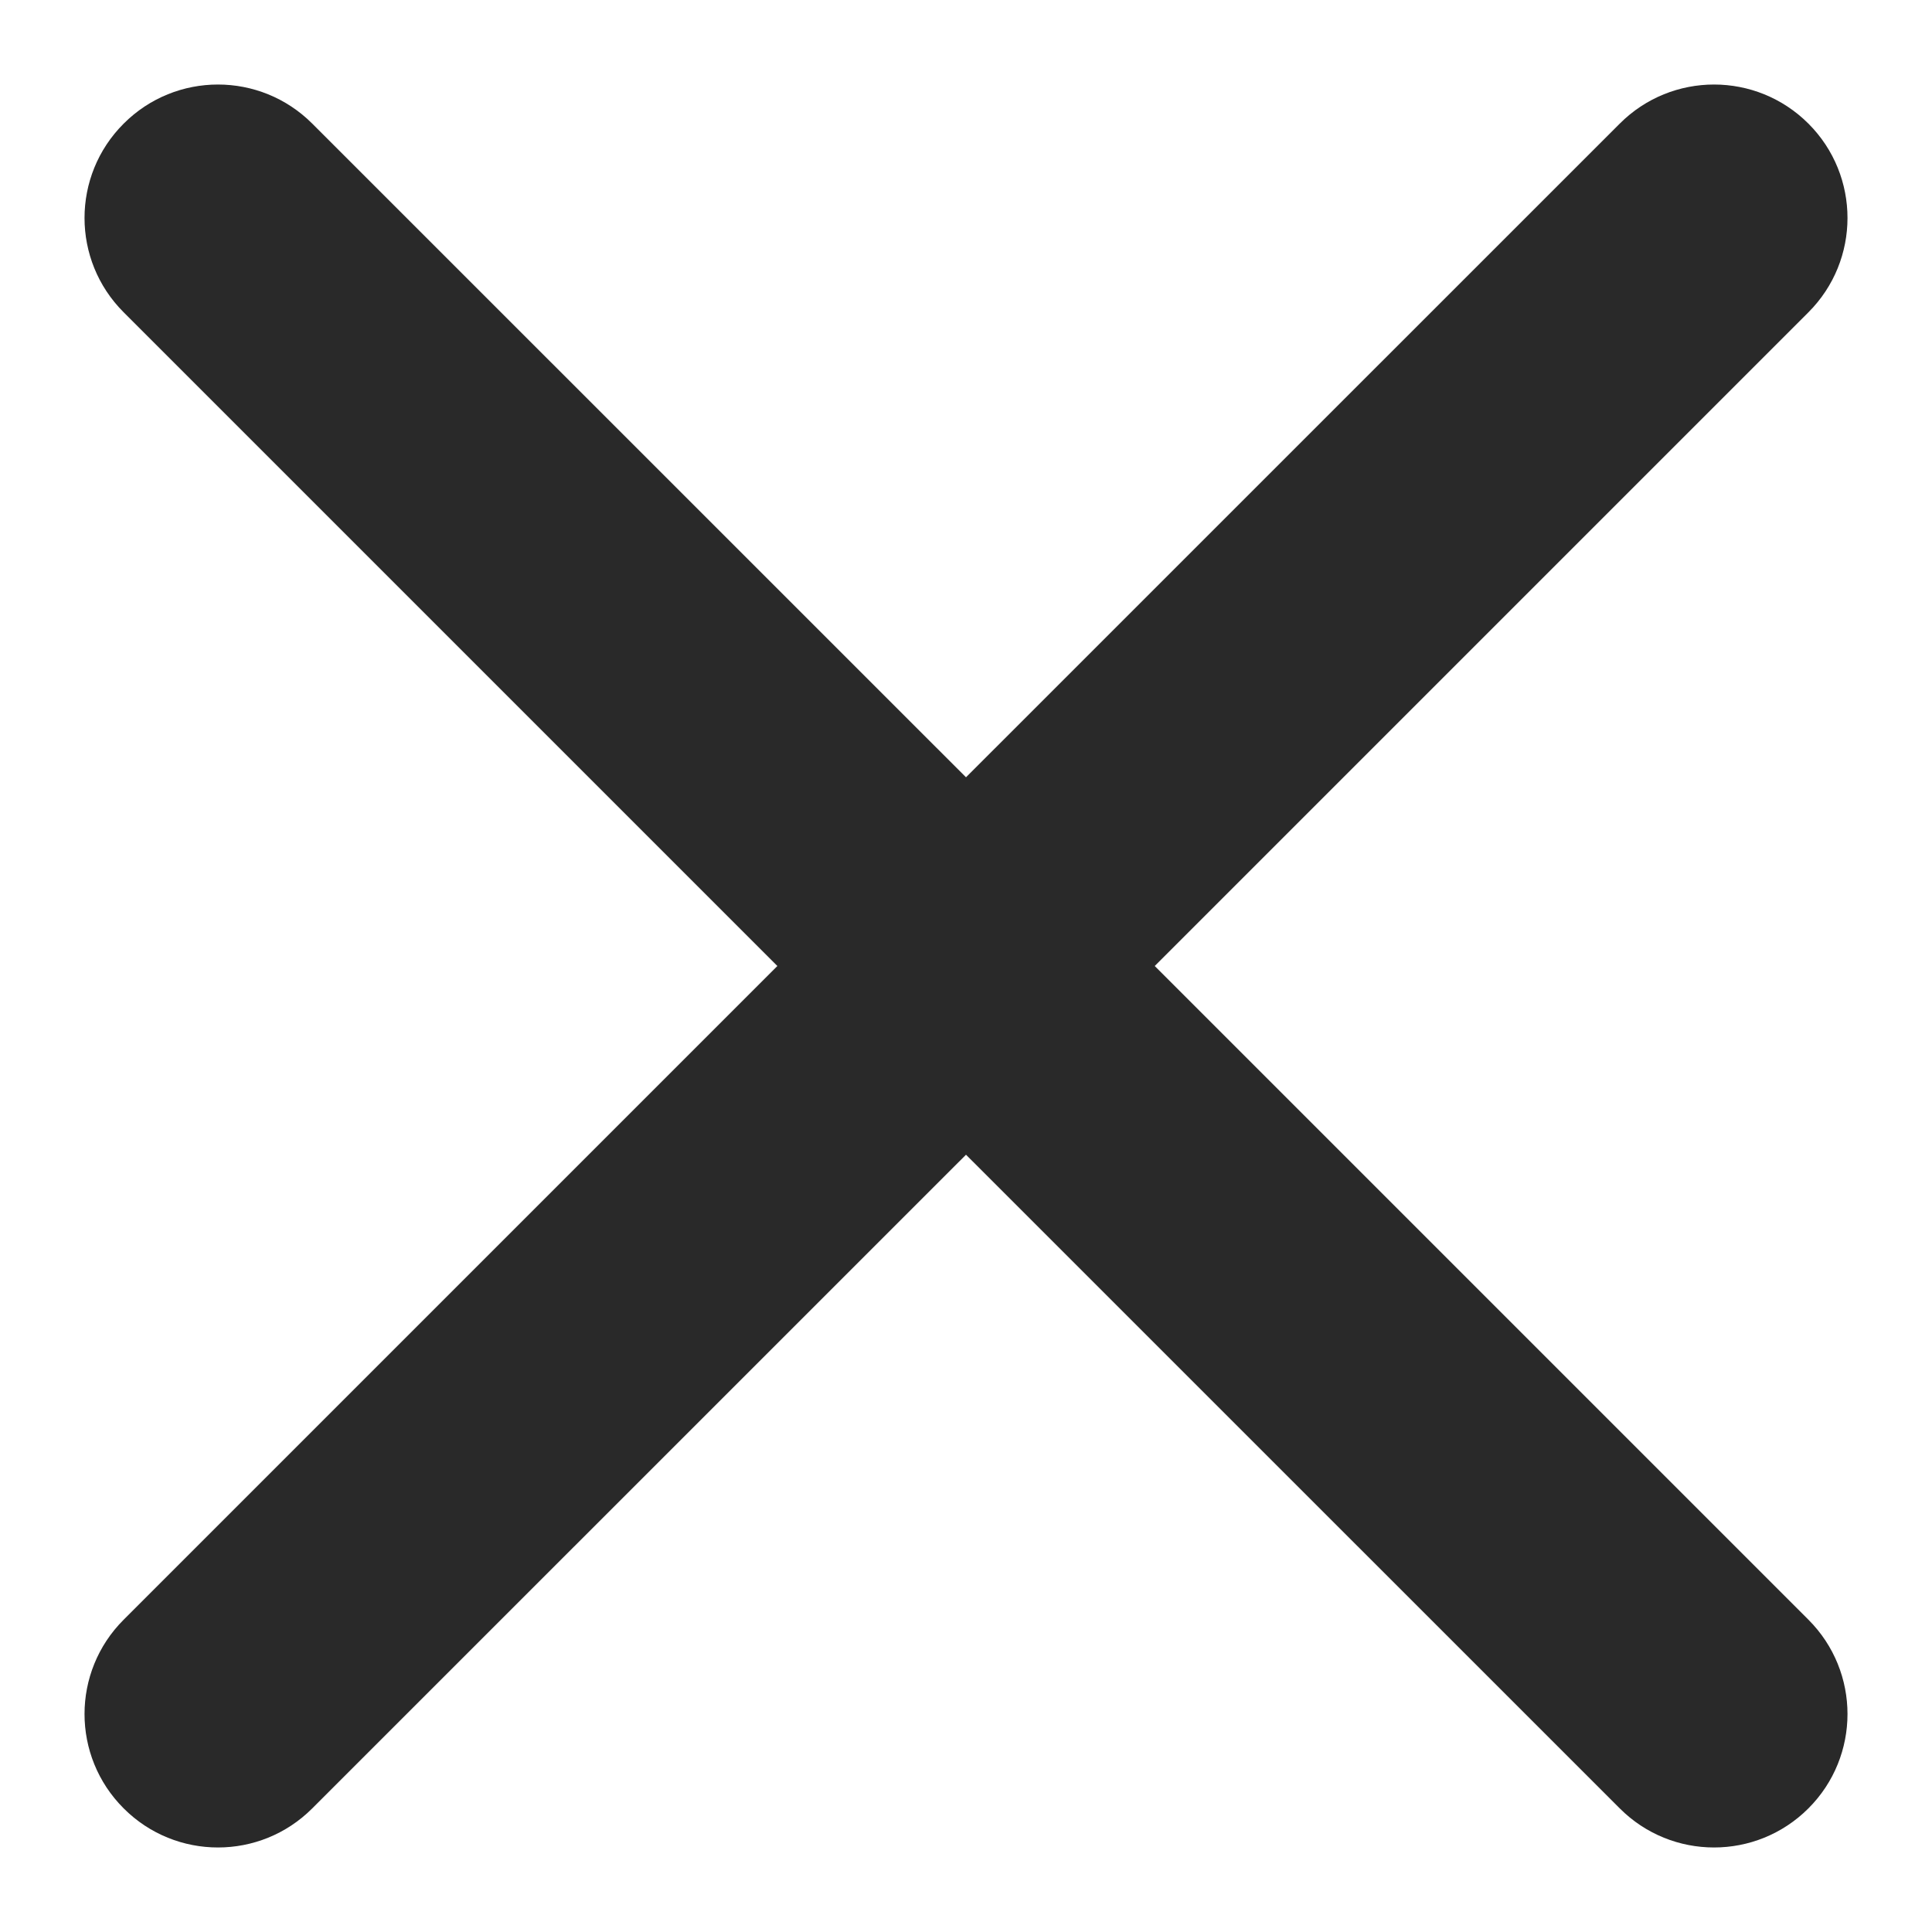
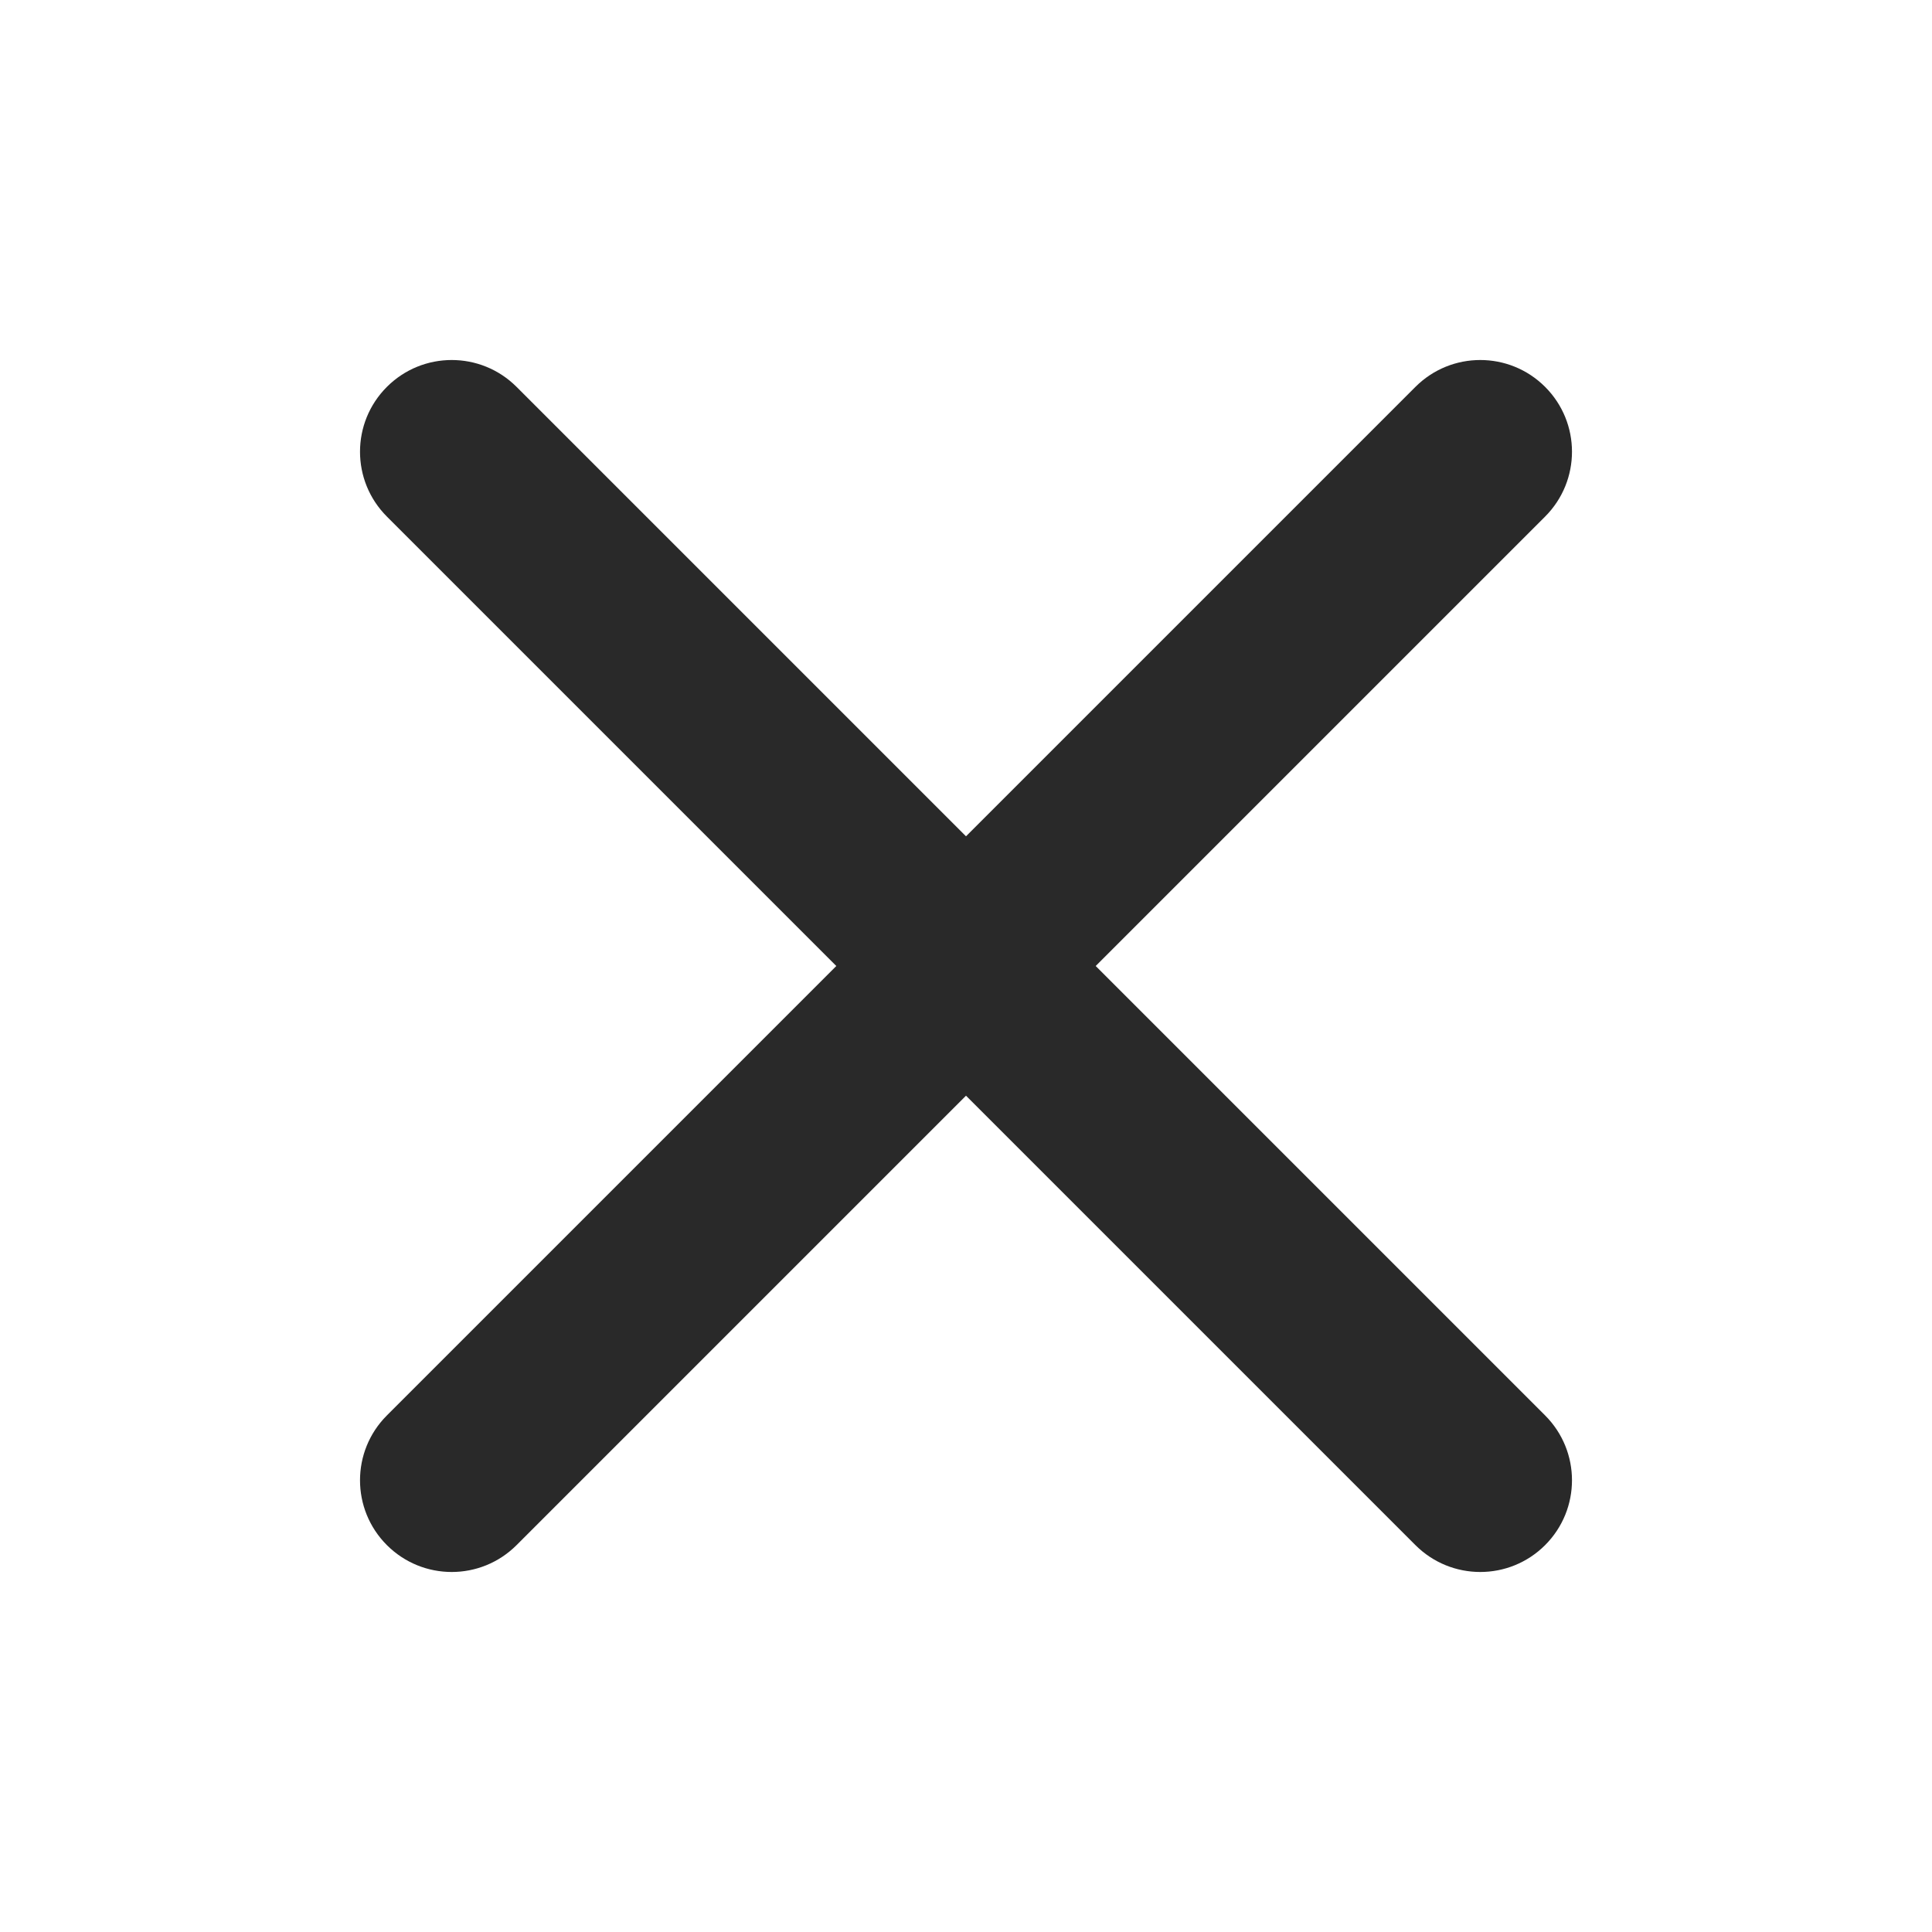
- <svg xmlns="http://www.w3.org/2000/svg" width="22" height="22" viewBox="0 0 22 22" fill="none">
-   <path d="M20.593 3.556C21.186 2.963 21.186 2.001 20.593 1.408C19.999 0.814 19.037 0.814 18.444 1.408L11 8.851L3.556 1.408C2.963 0.814 2.001 0.814 1.408 1.408C0.814 2.001 0.814 2.963 1.408 3.556L8.852 11L1.408 18.444C0.814 19.037 0.814 19.999 1.408 20.592C2.001 21.186 2.963 21.186 3.556 20.592L11 13.149L18.444 20.592C19.037 21.186 19.999 21.186 20.593 20.592C21.186 19.999 21.186 19.037 20.593 18.444L13.149 11L20.593 3.556Z" fill="#292929" />
+ <svg xmlns="http://www.w3.org/2000/svg" width="24" height="24" viewBox="0 0 24 24" fill="none">
+   <path d="M19.194 6.417C19.639 5.972 19.639 5.251 19.194 4.806C18.749 4.361 18.028 4.361 17.583 4.806L12 10.389L6.417 4.806C5.972 4.361 5.251 4.361 4.806 4.806C4.361 5.251 4.361 5.972 4.806 6.417L10.389 12L4.806 17.583C4.361 18.028 4.361 18.749 4.806 19.194C5.251 19.639 5.972 19.639 6.417 19.194L12 13.611L17.583 19.194C18.028 19.639 18.749 19.639 19.194 19.194C19.639 18.749 19.639 18.028 19.194 17.583L13.611 12L19.194 6.417Z" fill="#292929" />
</svg>
